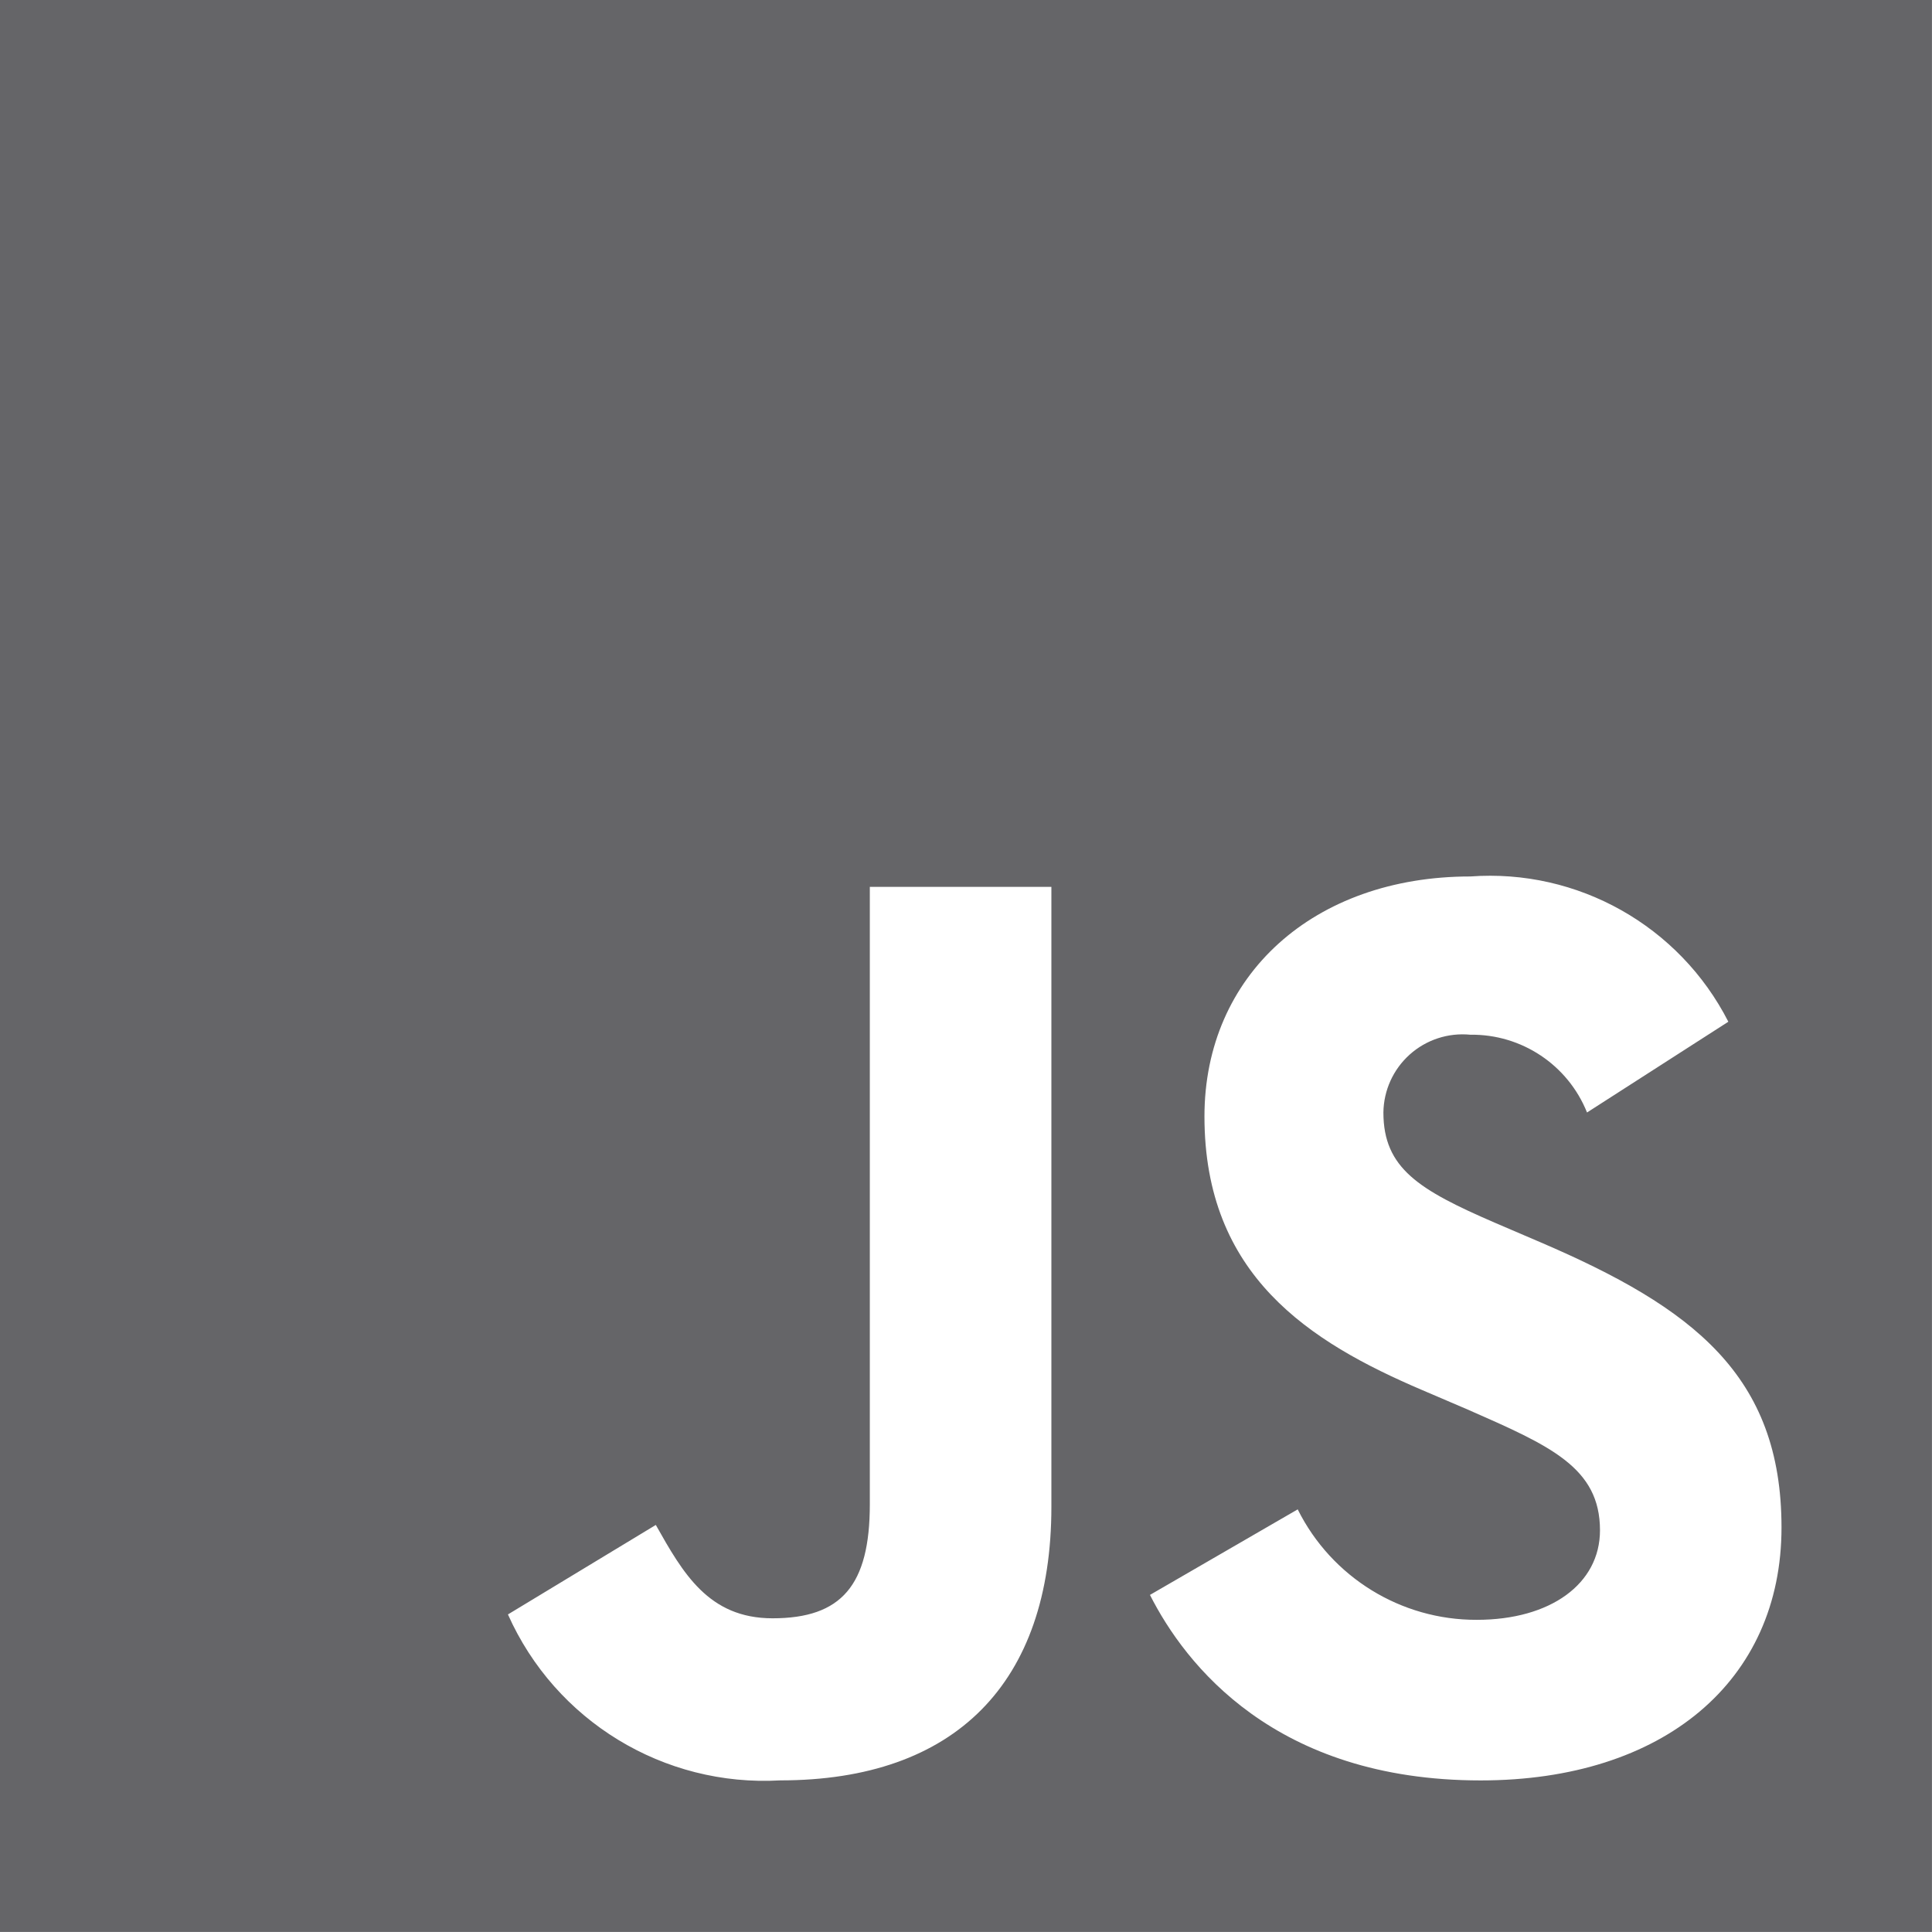
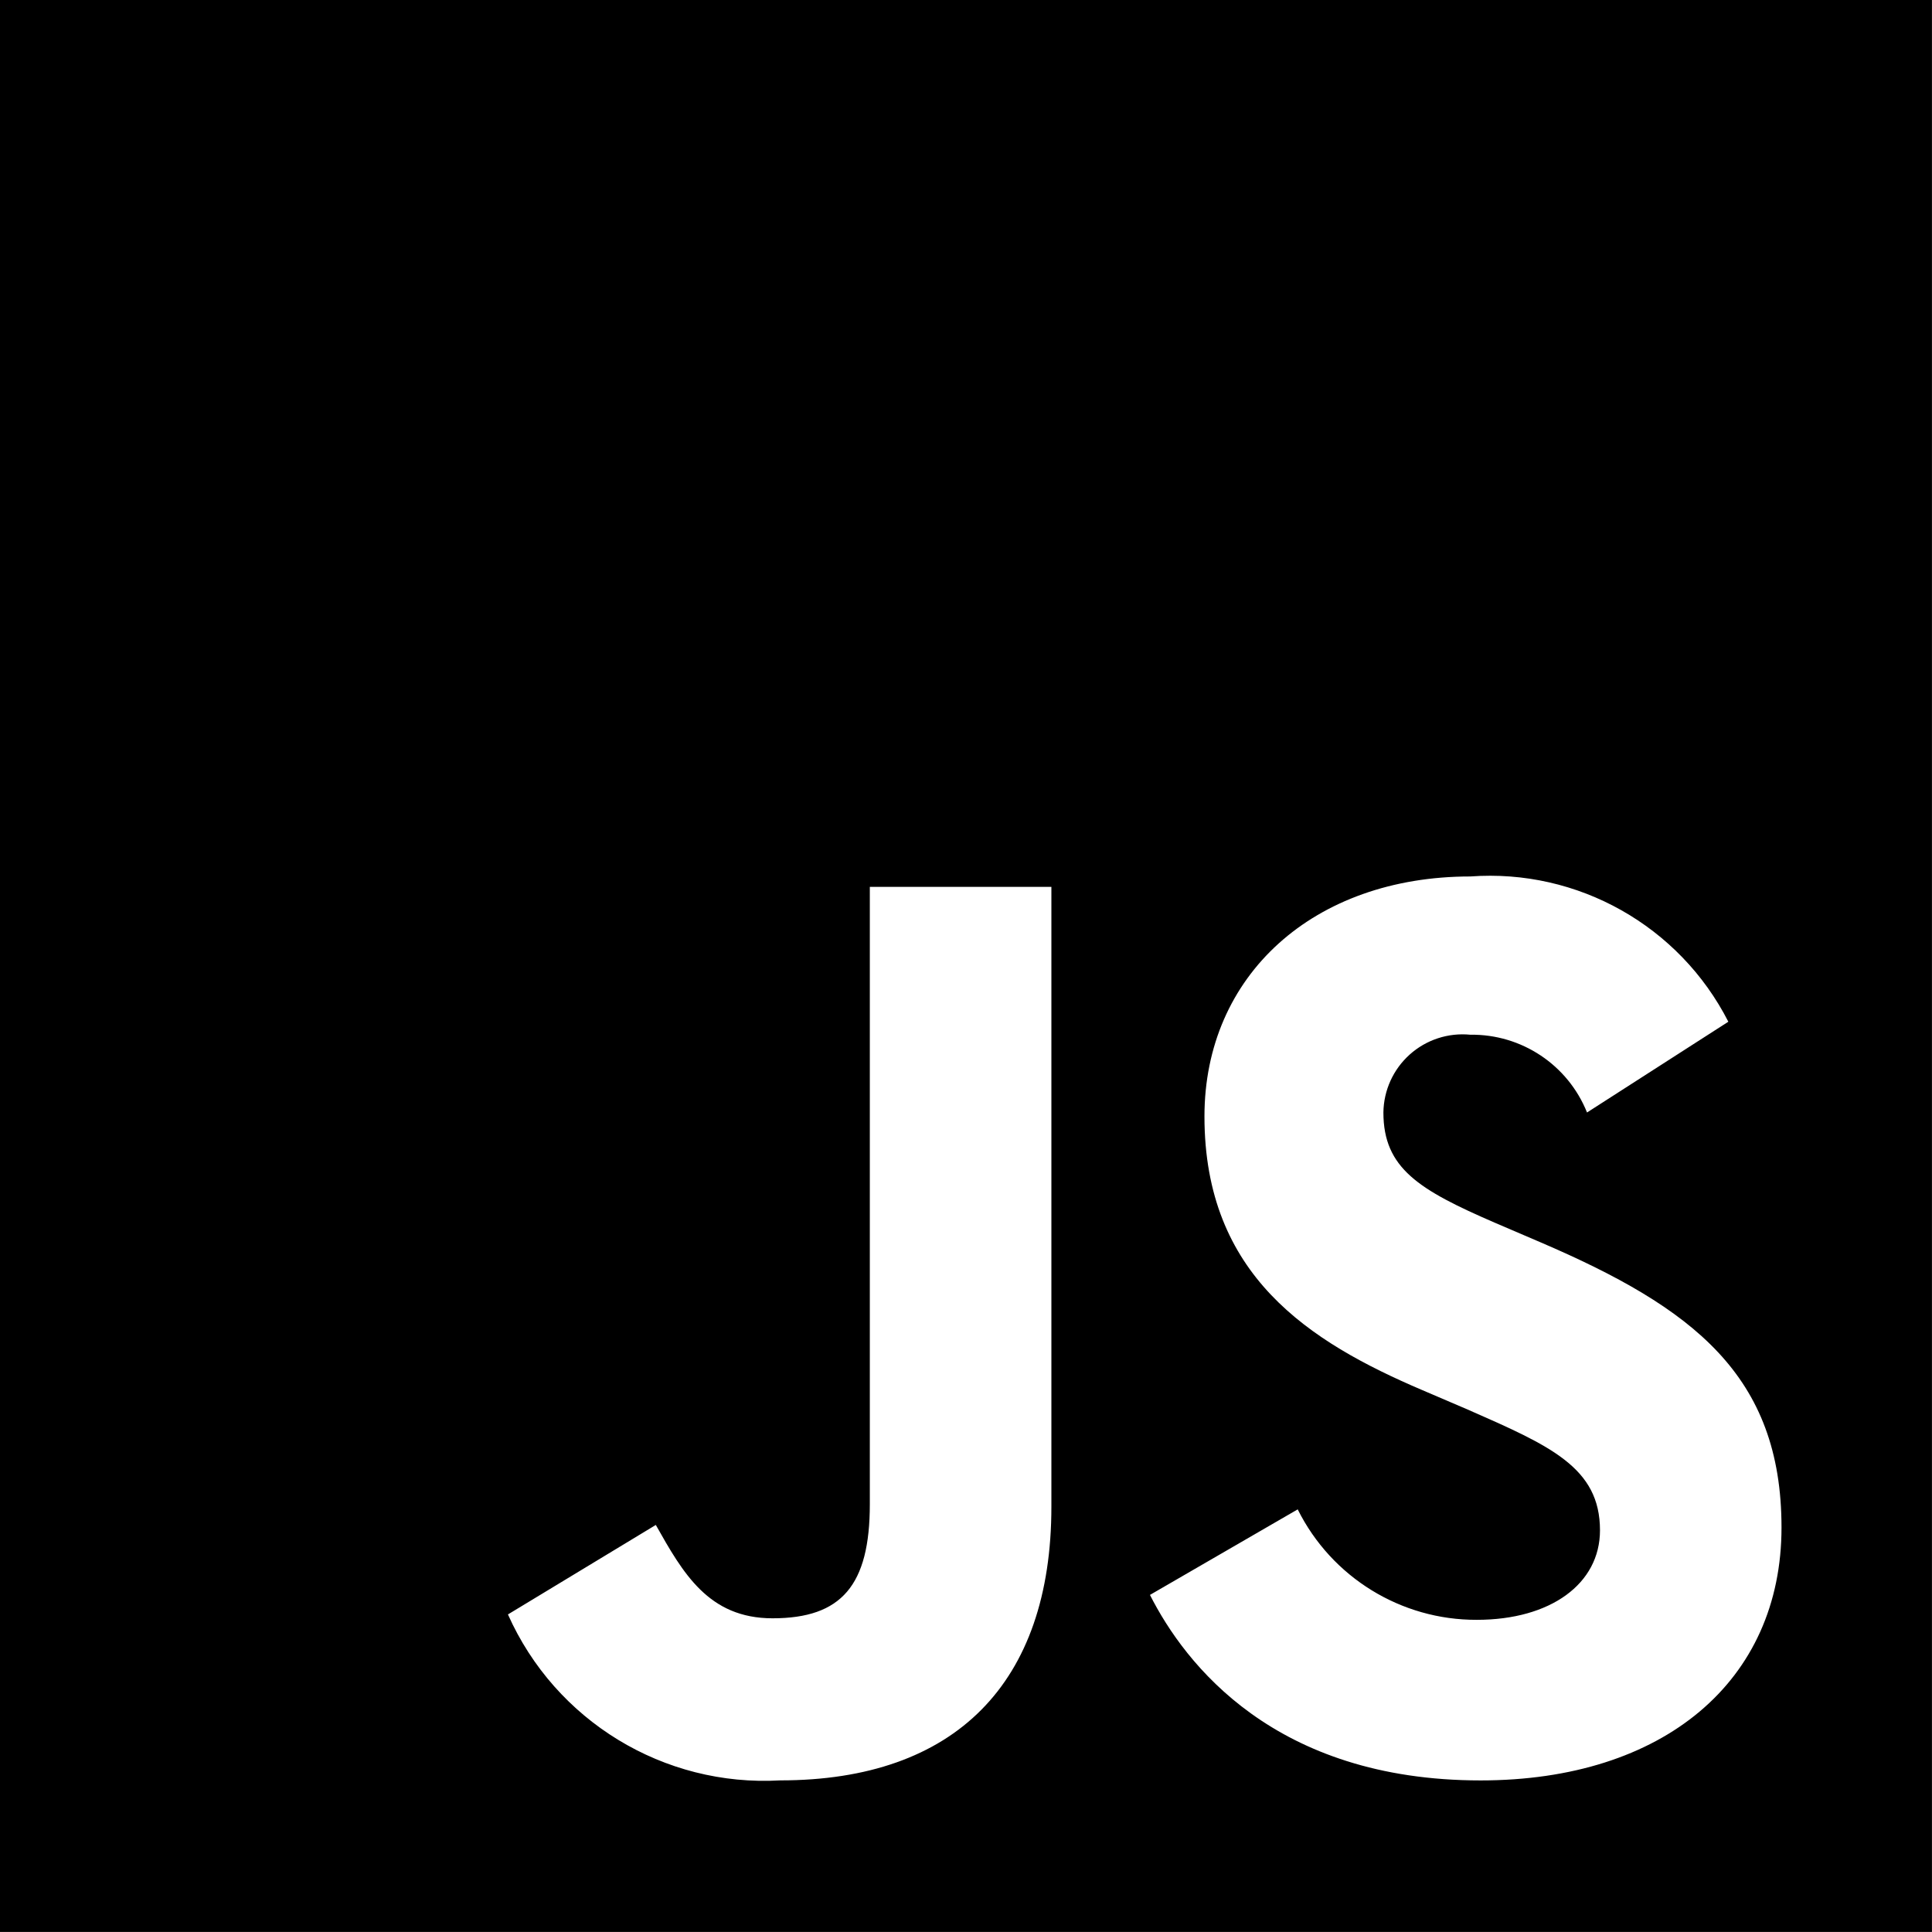
<svg xmlns="http://www.w3.org/2000/svg" width="48.001" height="48.001" viewBox="0 0 48.001 48.001">
-   <path id="logo_javascript" class="tech__zone--svg" d="M-4810-1070h-48v-48h48v48Zm-15.757-10.5h0l-3.672,2.126c.871,1.72,3.1,4.609,8.216,4.609,4.541,0,7.475-2.467,7.475-6.284,0-3.78-2.2-5.461-5.993-7.088l-1.127-.483c-1.884-.816-2.771-1.352-2.771-2.74a1.966,1.966,0,0,1,2.159-1.932,3.079,3.079,0,0,1,2.9,1.932l3.511-2.255a6.65,6.65,0,0,0-6.411-3.609c-3.889,0-6.605,2.452-6.605,5.962,0,3.948,2.6,5.6,5.413,6.8l1.128.483c2.049.9,3.286,1.438,3.286,3,0,1.33-1.229,2.224-3.06,2.224a4.952,4.952,0,0,1-4.448-2.74Zm-15.95.388h0l-3.673,2.223a6.97,6.97,0,0,0,6.767,4.123c4.343,0,6.735-2.414,6.735-6.8v-15.4h-4.511v15.338c0,2.013-.7,2.835-2.417,2.835-1.592,0-2.227-1.126-2.9-2.319Z" transform="translate(4858 1118)" fill="#656568" />
+   <path id="logo_javascript" class="tech__zone--svg" d="M-4810-1070h-48v-48h48v48Zm-15.757-10.5h0l-3.672,2.126c.871,1.72,3.1,4.609,8.216,4.609,4.541,0,7.475-2.467,7.475-6.284,0-3.78-2.2-5.461-5.993-7.088l-1.127-.483c-1.884-.816-2.771-1.352-2.771-2.74a1.966,1.966,0,0,1,2.159-1.932,3.079,3.079,0,0,1,2.9,1.932l3.511-2.255a6.65,6.65,0,0,0-6.411-3.609c-3.889,0-6.605,2.452-6.605,5.962,0,3.948,2.6,5.6,5.413,6.8l1.128.483c2.049.9,3.286,1.438,3.286,3,0,1.33-1.229,2.224-3.06,2.224a4.952,4.952,0,0,1-4.448-2.74Zm-15.95.388h0l-3.673,2.223a6.97,6.97,0,0,0,6.767,4.123c4.343,0,6.735-2.414,6.735-6.8v-15.4h-4.511v15.338c0,2.013-.7,2.835-2.417,2.835-1.592,0-2.227-1.126-2.9-2.319Z" transform="translate(4858 1118)" />
</svg>
